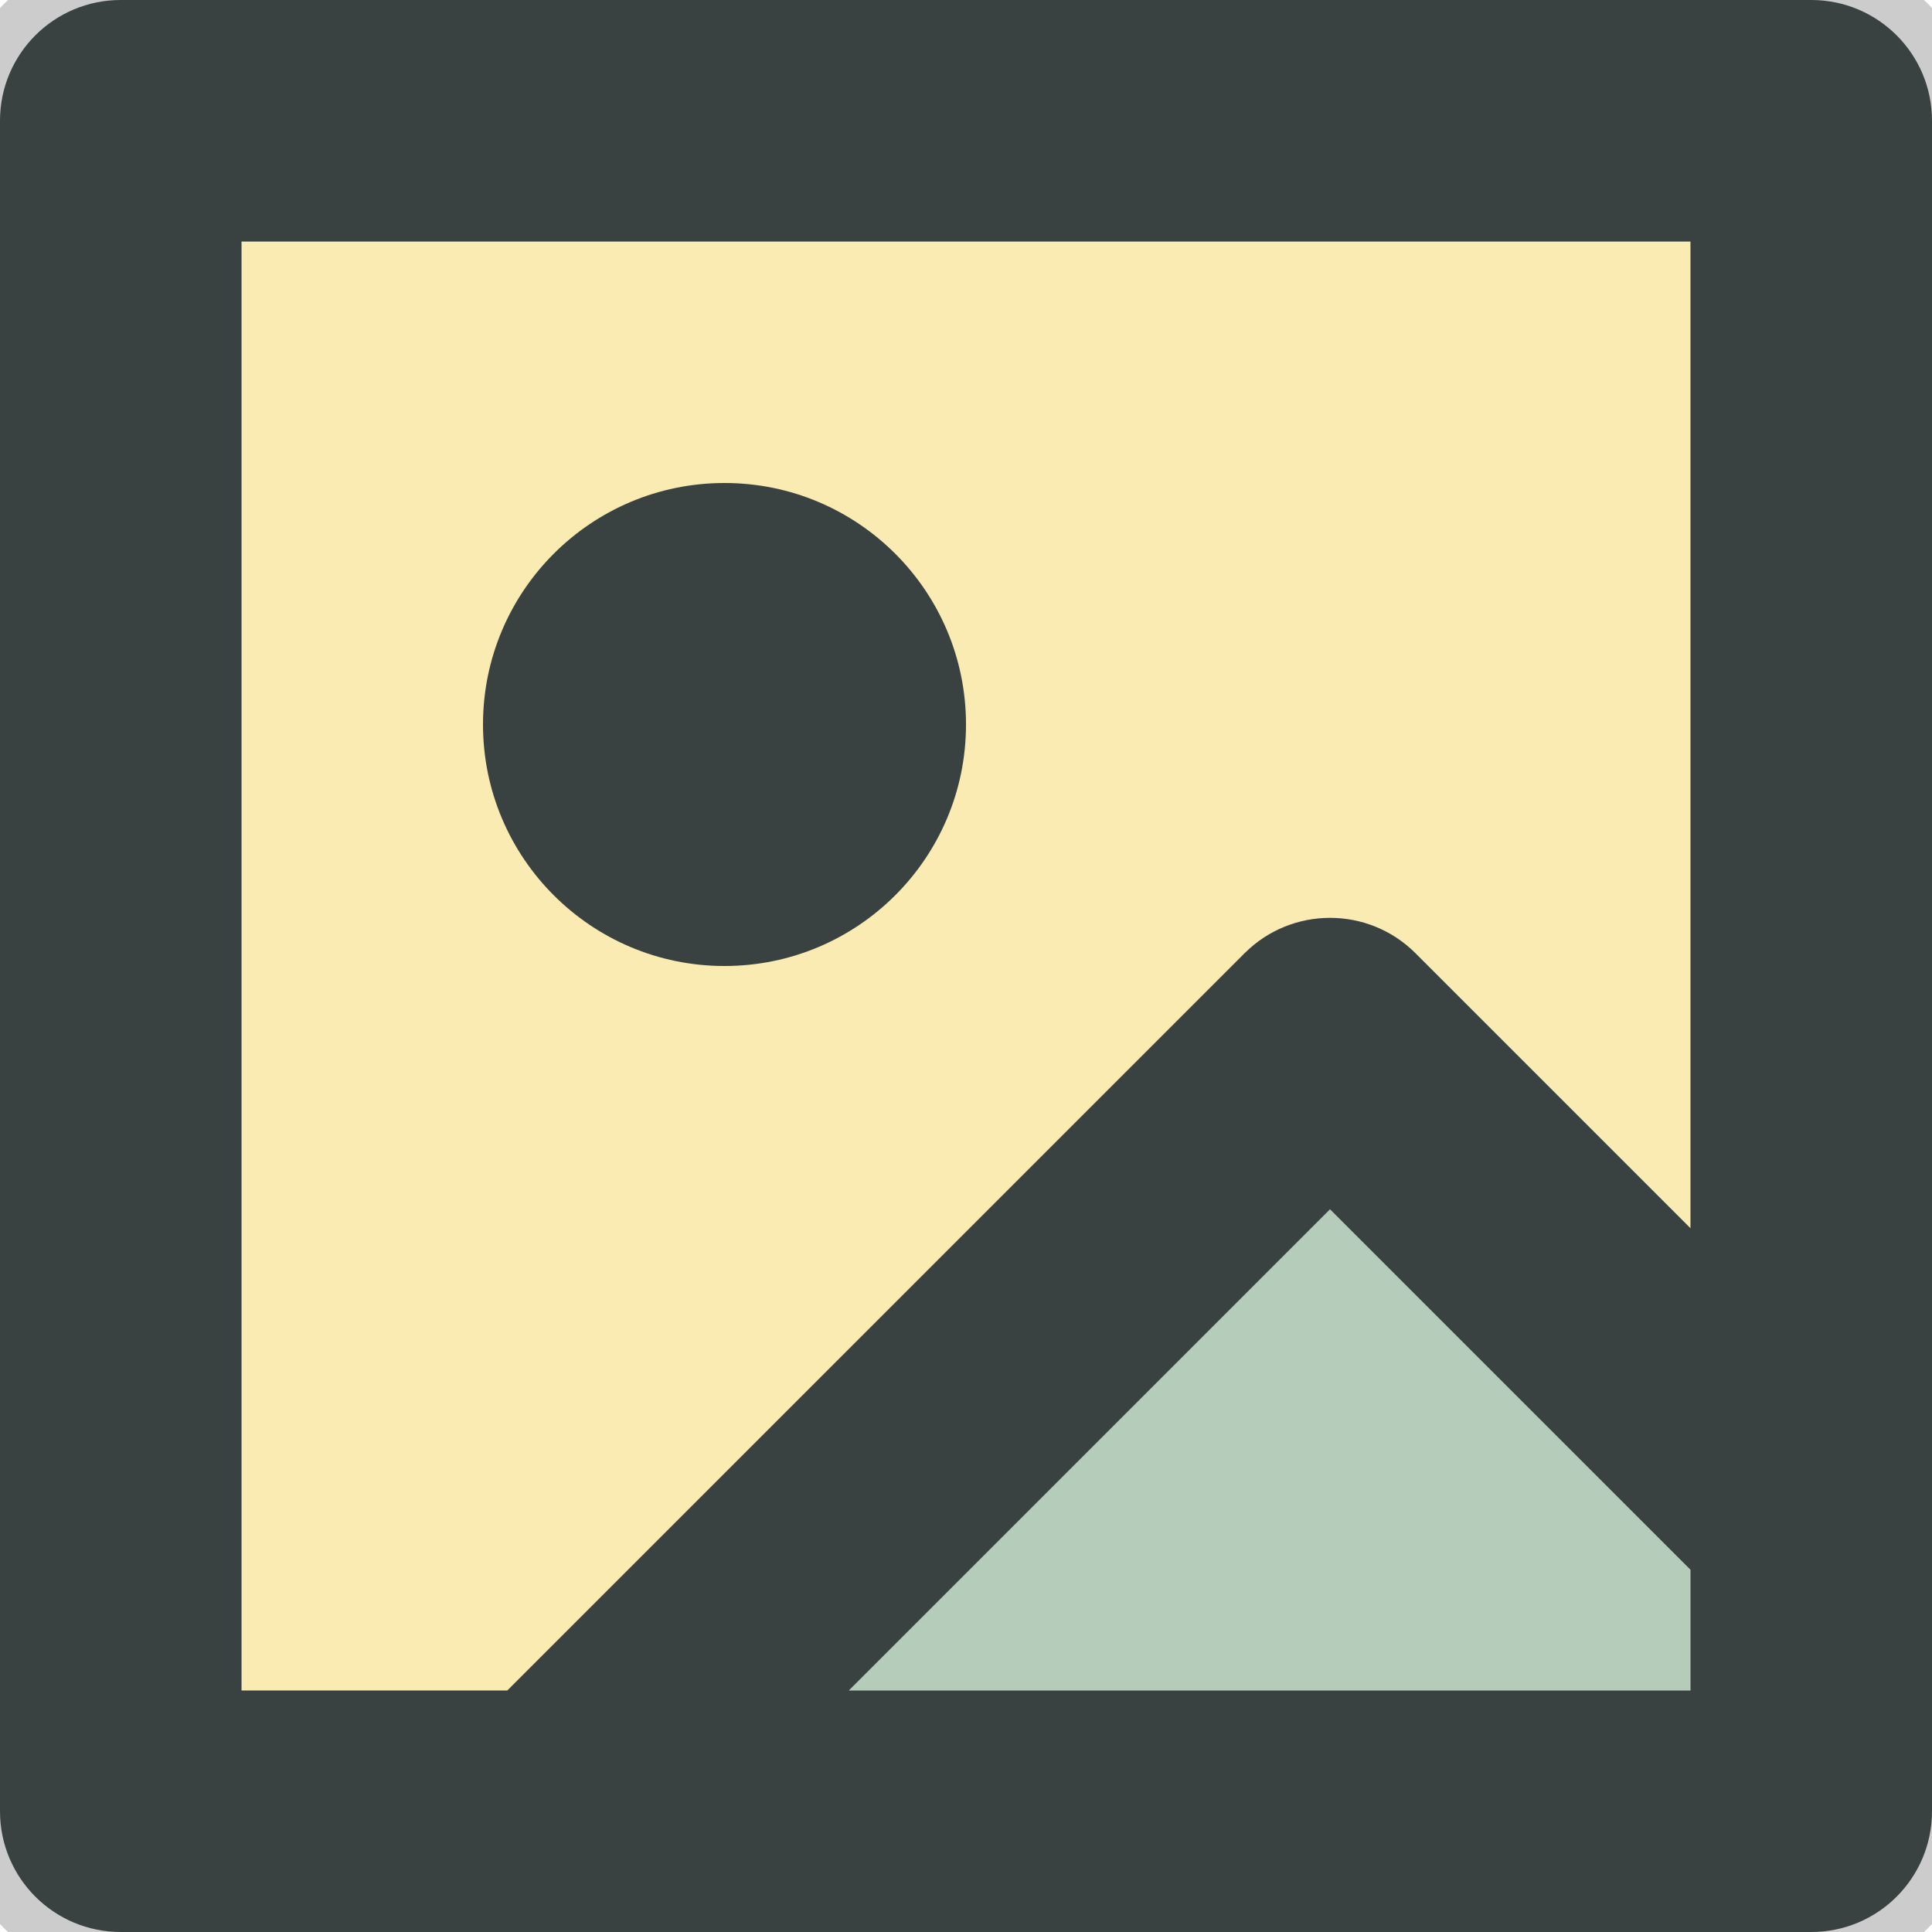
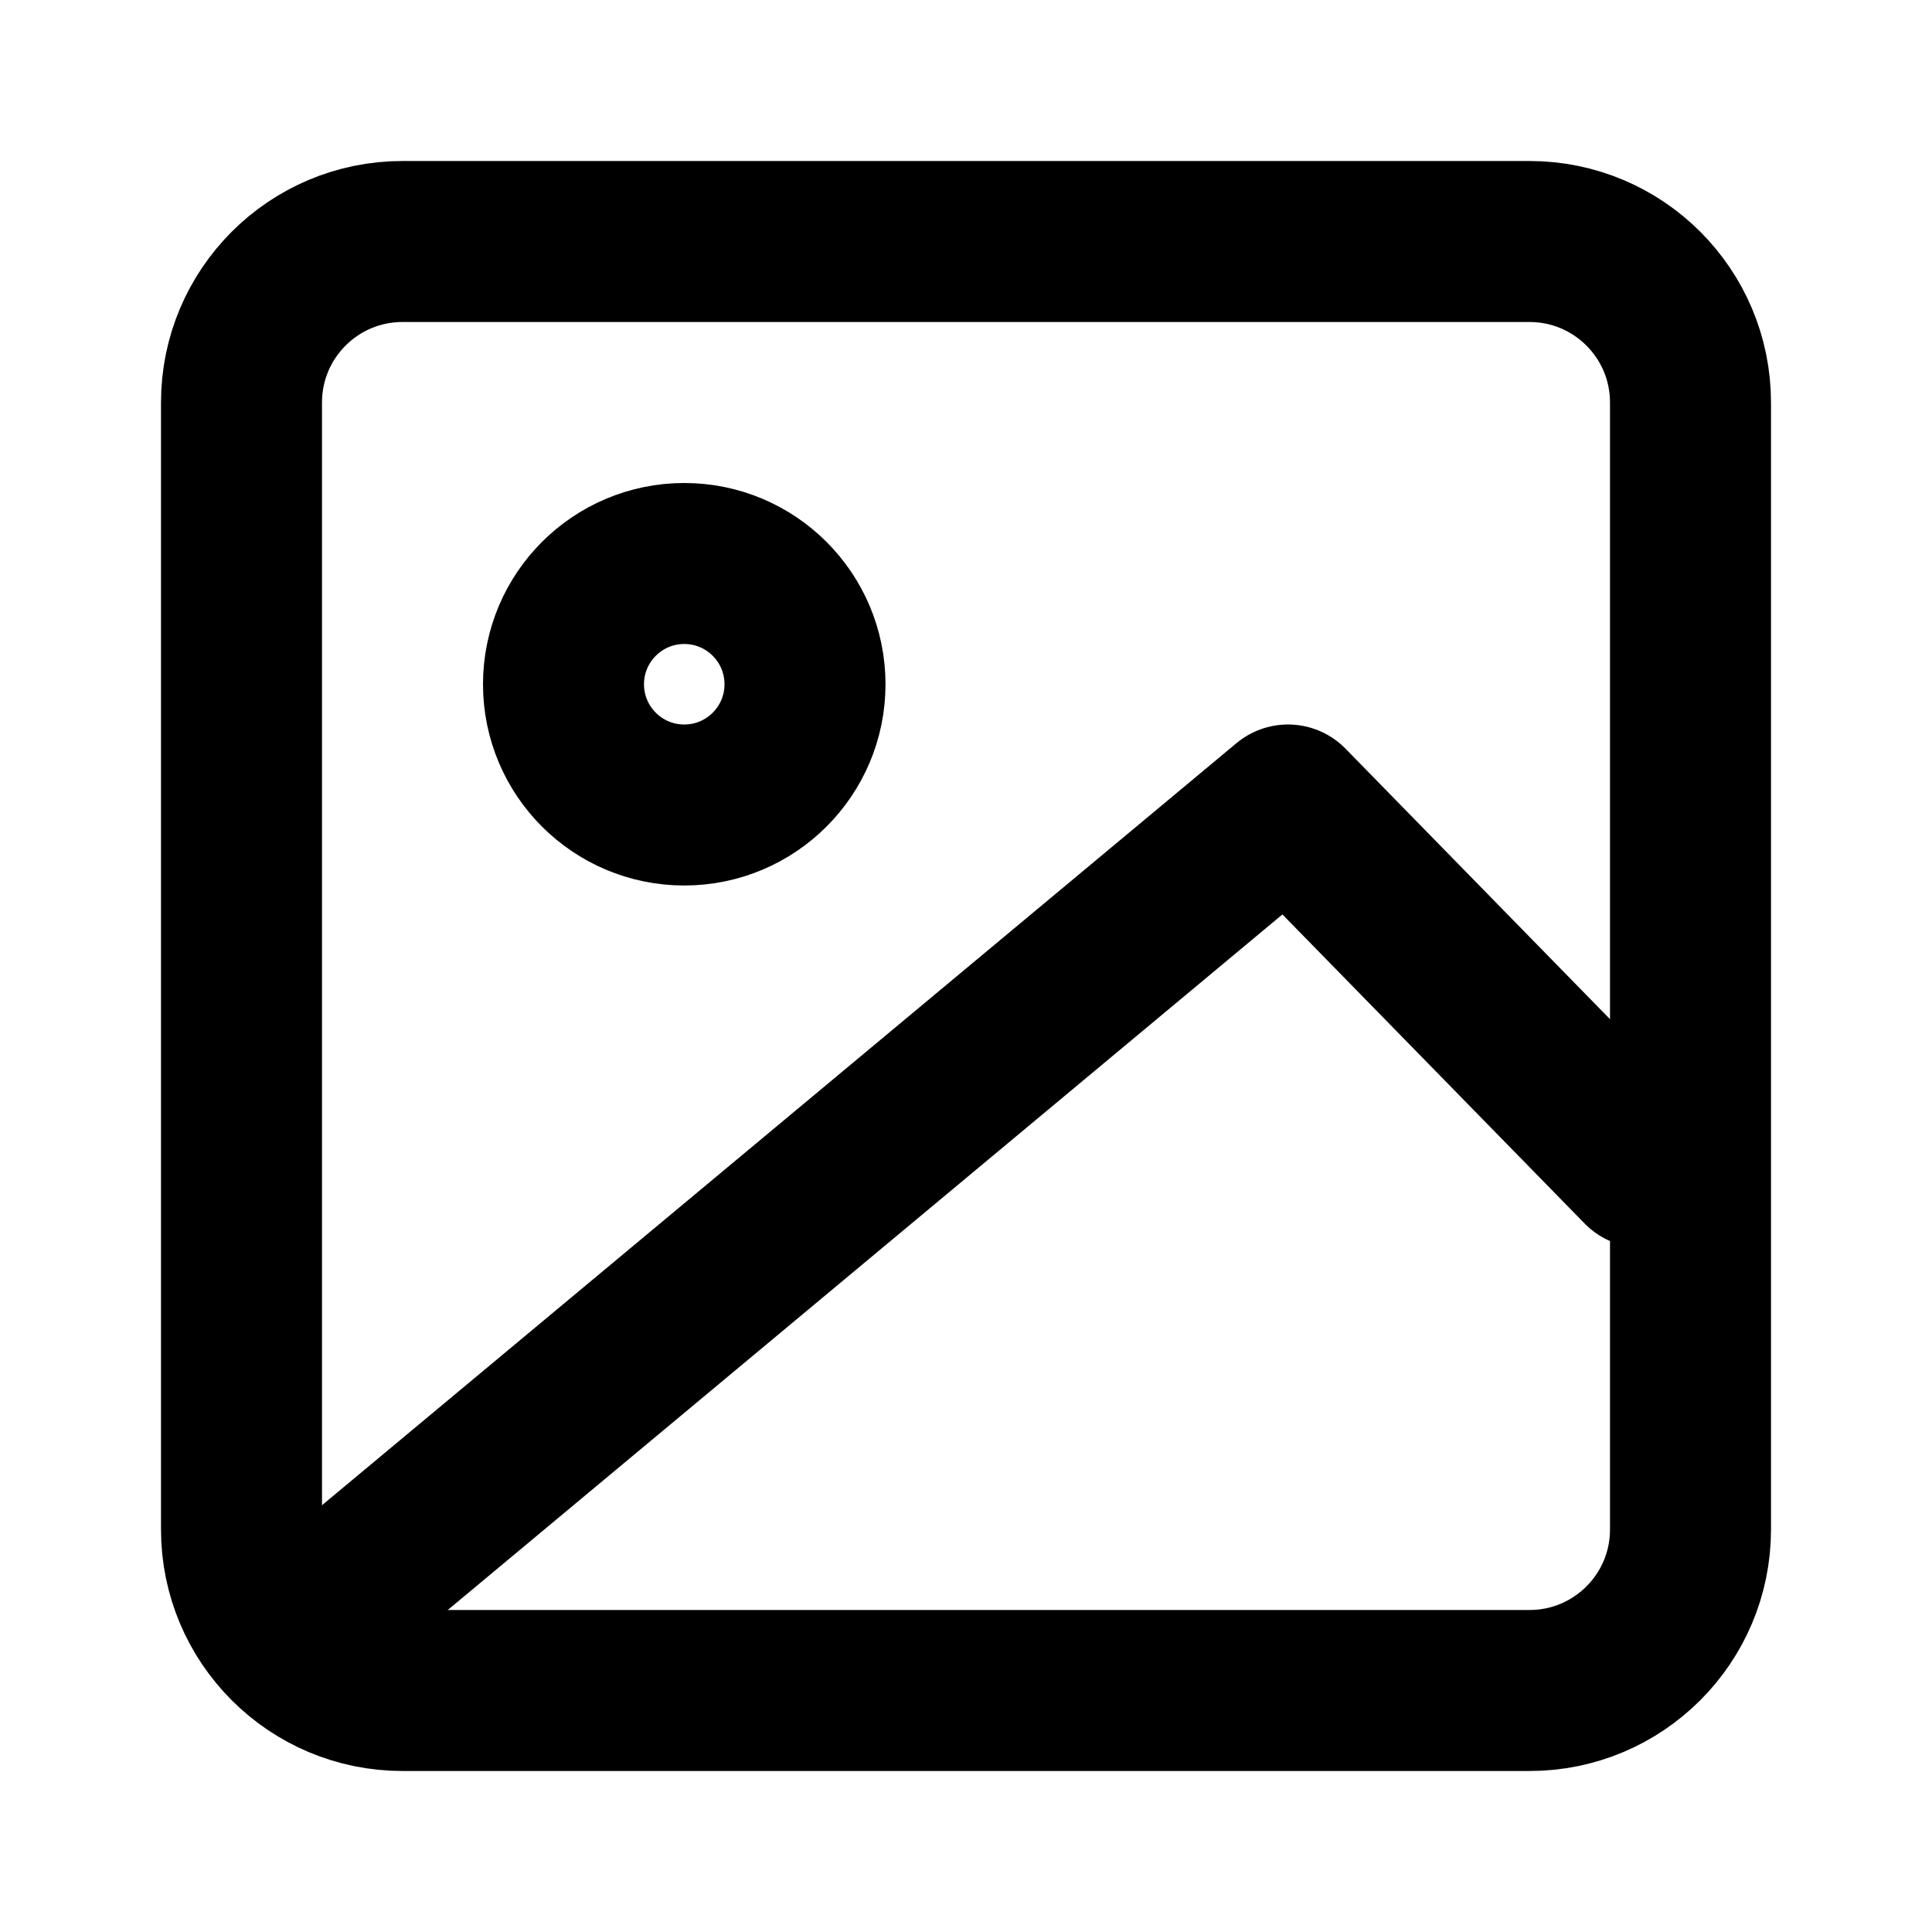
- <svg xmlns="http://www.w3.org/2000/svg" version="1.0" id="Layer_1" width="24px" height="24px" viewBox="0 0 64 64" enable-background="new 0 0 24 24" xml:space="preserve" fill="#000000">
-   <g id="SVGRepo_bgCarrier" stroke-width="0" />
-   <g id="SVGRepo_tracerCarrier" stroke-linecap="round" stroke-linejoin="round" stroke="#CCCCCC" stroke-width="2.944">
-     <g>
-       <path fill="#F9EBB2" d="M8,8h48v32.688l-9.113-9.113c-1.562-1.559-4.094-1.559-5.656,0L16.805,56H8V8z" />
-       <polygon fill="#B4CCB9" points="28.117,56 44.059,40.059 56,52 56,56 " />
-       <g>
-         <path fill="#394240" d="M60,0H4C1.789,0,0,1.789,0,4v56c0,2.211,1.789,4,4,4h56c2.211,0,4-1.789,4-4V4C64,1.789,62.211,0,60,0z M56,56H28.117l15.941-15.941L56,52V56z M56,40.688l-9.113-9.113c-1.562-1.559-4.094-1.559-5.656,0L16.805,56H8V8h48V40.688z" />
-         <circle fill="#394240" cx="24" cy="24" r="8" />
-       </g>
-     </g>
-   </g>
-   <g id="SVGRepo_iconCarrier">
-     <g>
-       <path fill="#F9EBB2" d="M8,8h48v32.688l-9.113-9.113c-1.562-1.559-4.094-1.559-5.656,0L16.805,56H8V8z" />
-       <polygon fill="#B4CCB9" points="28.117,56 44.059,40.059 56,52 56,56 " />
-       <g>
-         <path fill="#394240" d="M60,0H4C1.789,0,0,1.789,0,4v56c0,2.211,1.789,4,4,4h56c2.211,0,4-1.789,4-4V4C64,1.789,62.211,0,60,0z M56,56H28.117l15.941-15.941L56,52V56z M56,40.688l-9.113-9.113c-1.562-1.559-4.094-1.559-5.656,0L16.805,56H8V8h48V40.688z" />
-         <circle fill="#394240" cx="24" cy="24" r="8" />
-       </g>
-     </g>
-   </g>
+ <svg xmlns="http://www.w3.org/2000/svg" width="24" height="24" viewBox="0 0 24 24" fill="none" stroke="#000000" stroke-width="2" stroke-linecap="round" stroke-linejoin="round">
+   <rect x="3" y="3" width="18" height="18" rx="2" />
+   <circle cx="8.5" cy="8.5" r="1.5" />
+   <path d="M20.4 14.5L16 10 4 20" />
</svg>
